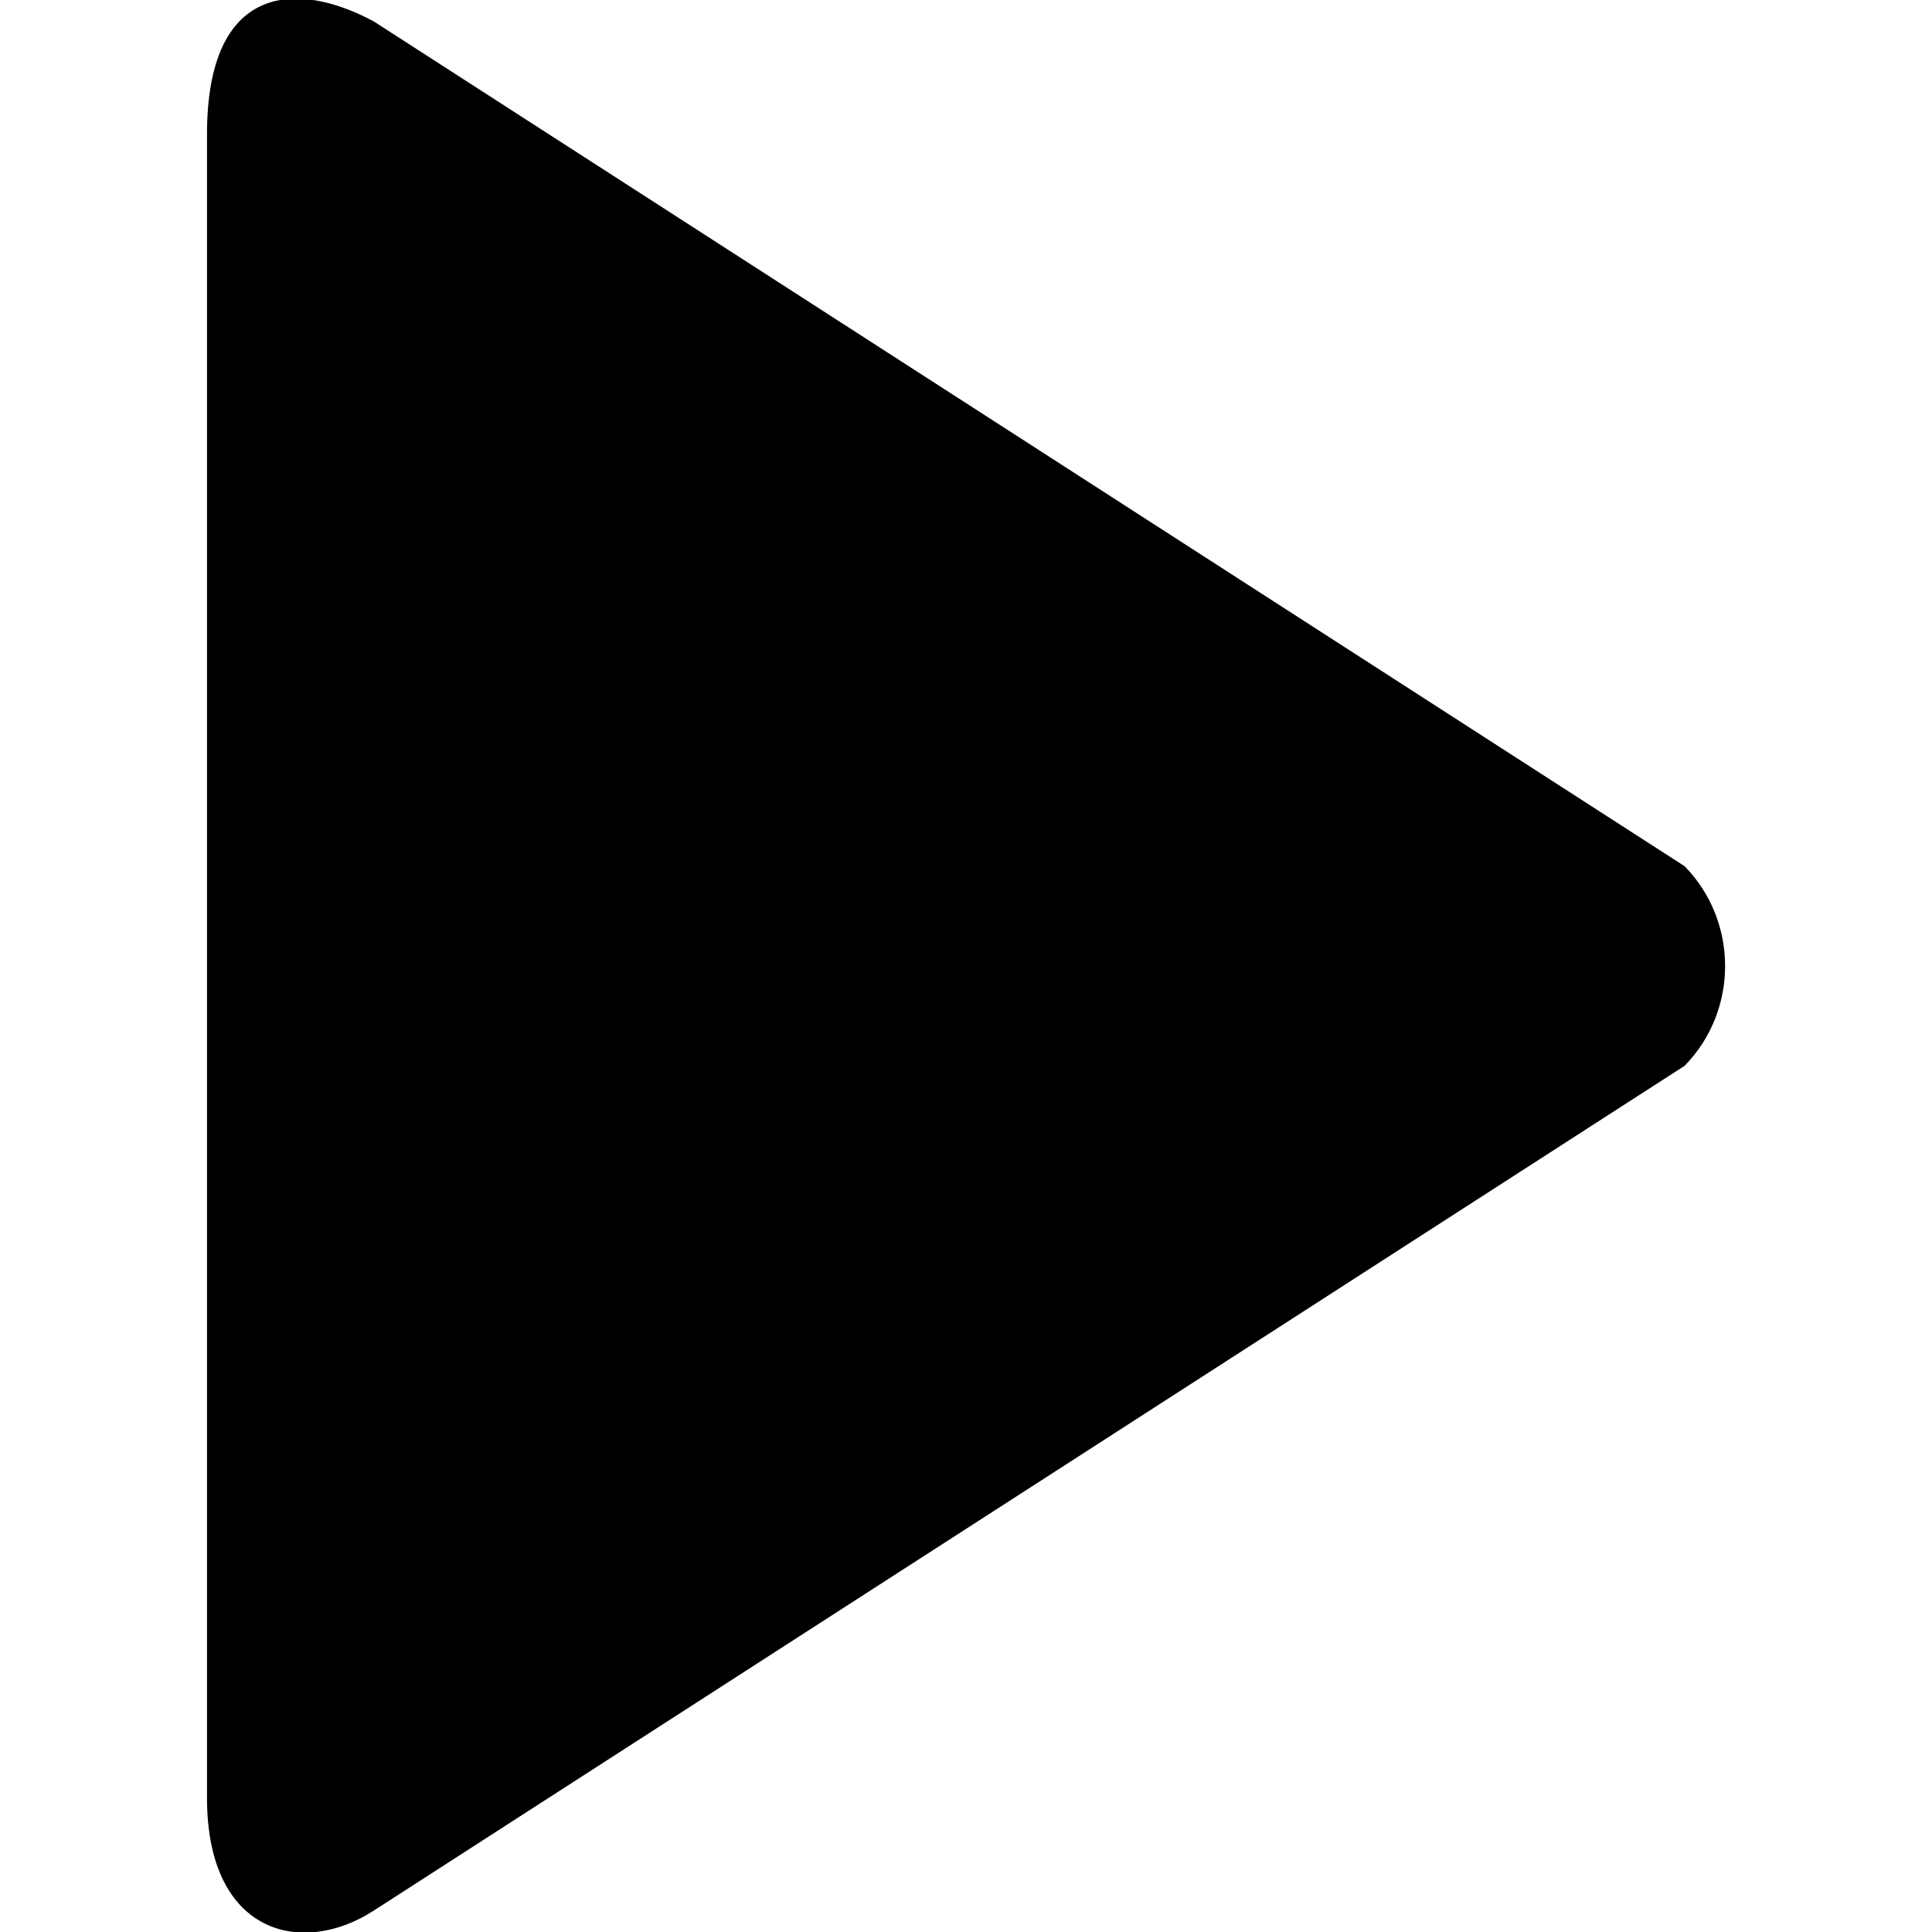
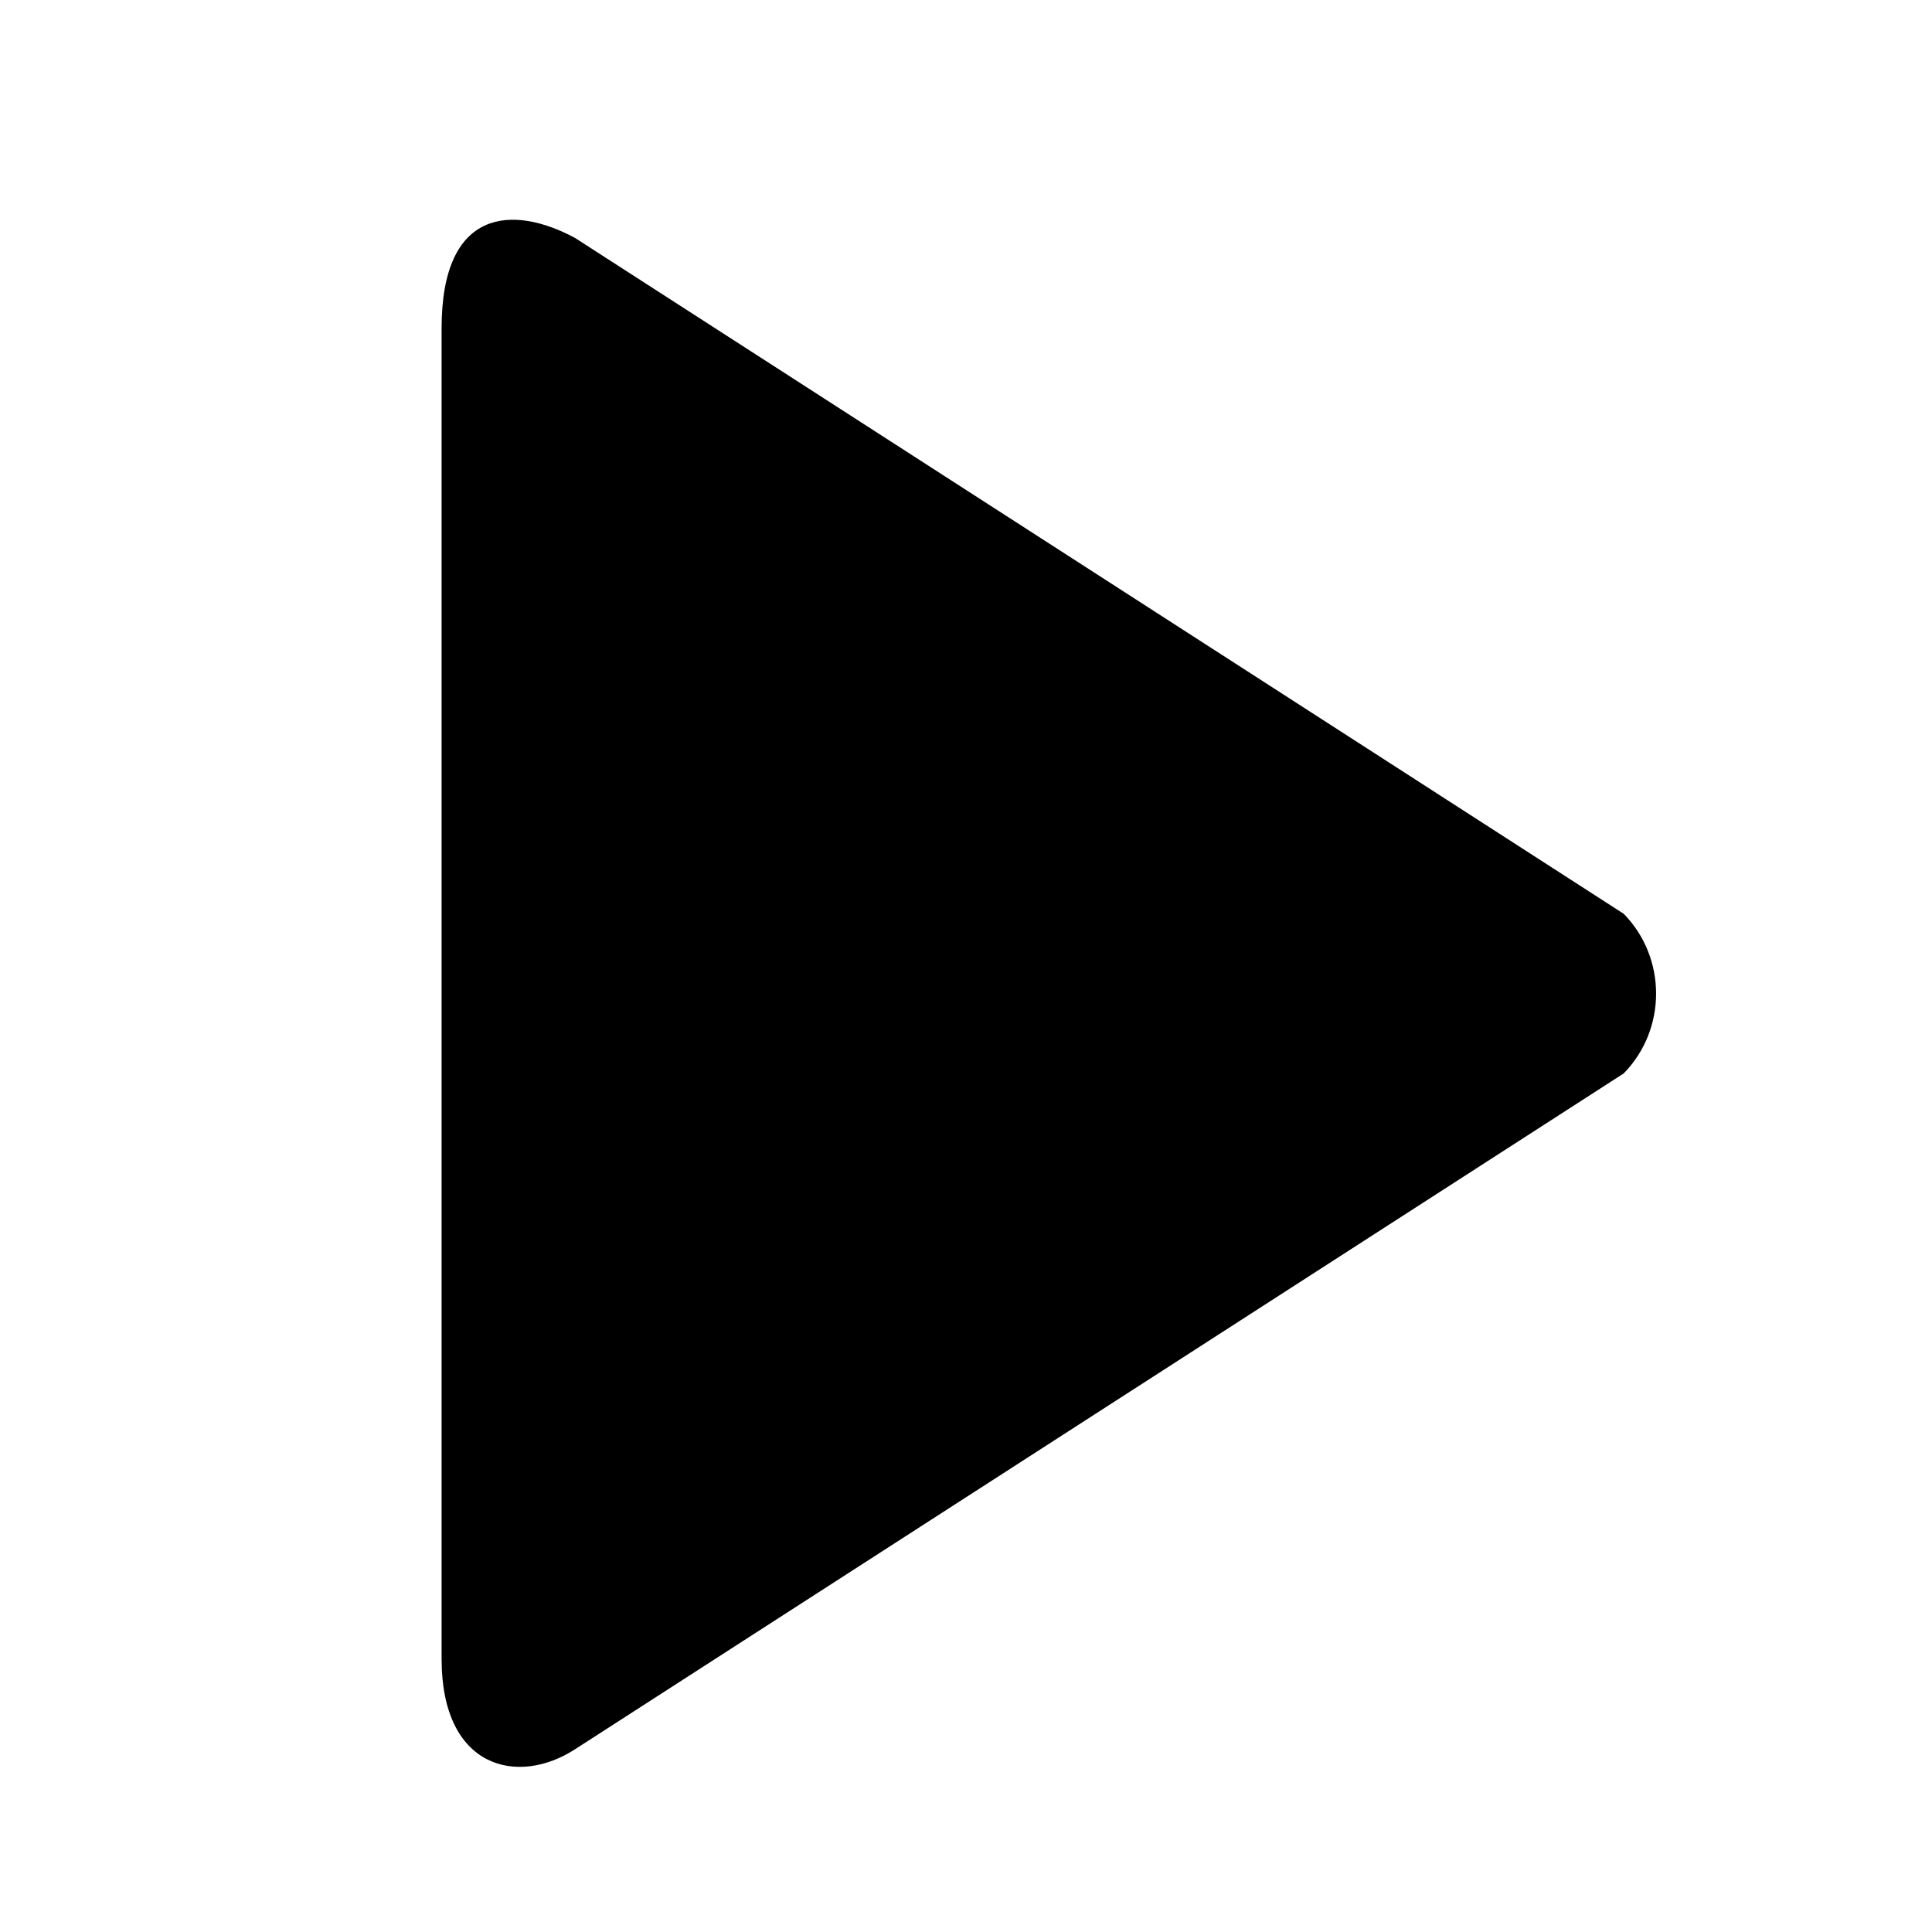
- <svg xmlns="http://www.w3.org/2000/svg" width="800px" height="800px" viewBox="-3 0 28 28" version="1.1">
+ <svg xmlns="http://www.w3.org/2000/svg" width="500px" height="500px" viewBox="-8 -4 35 35" version="1.1">
  <defs>

</defs>
  <g id="Page-1" stroke="none" stroke-width="1" fill="none" fill-rule="evenodd">
    <g id="Icon-Set-Filled" transform="translate(-419, -571)" fill="#000000">
      <path d="M440.415,583.554 L421.418,571.311 C420.291,570.704 419,570.767 419,572.946 L419,597.054 C419,599.046 420.385,599.36 421.418,598.689 L440.415,586.446 C441.197,585.647 441.197,584.353 440.415,583.554" id="play">

</path>
    </g>
  </g>
</svg>
